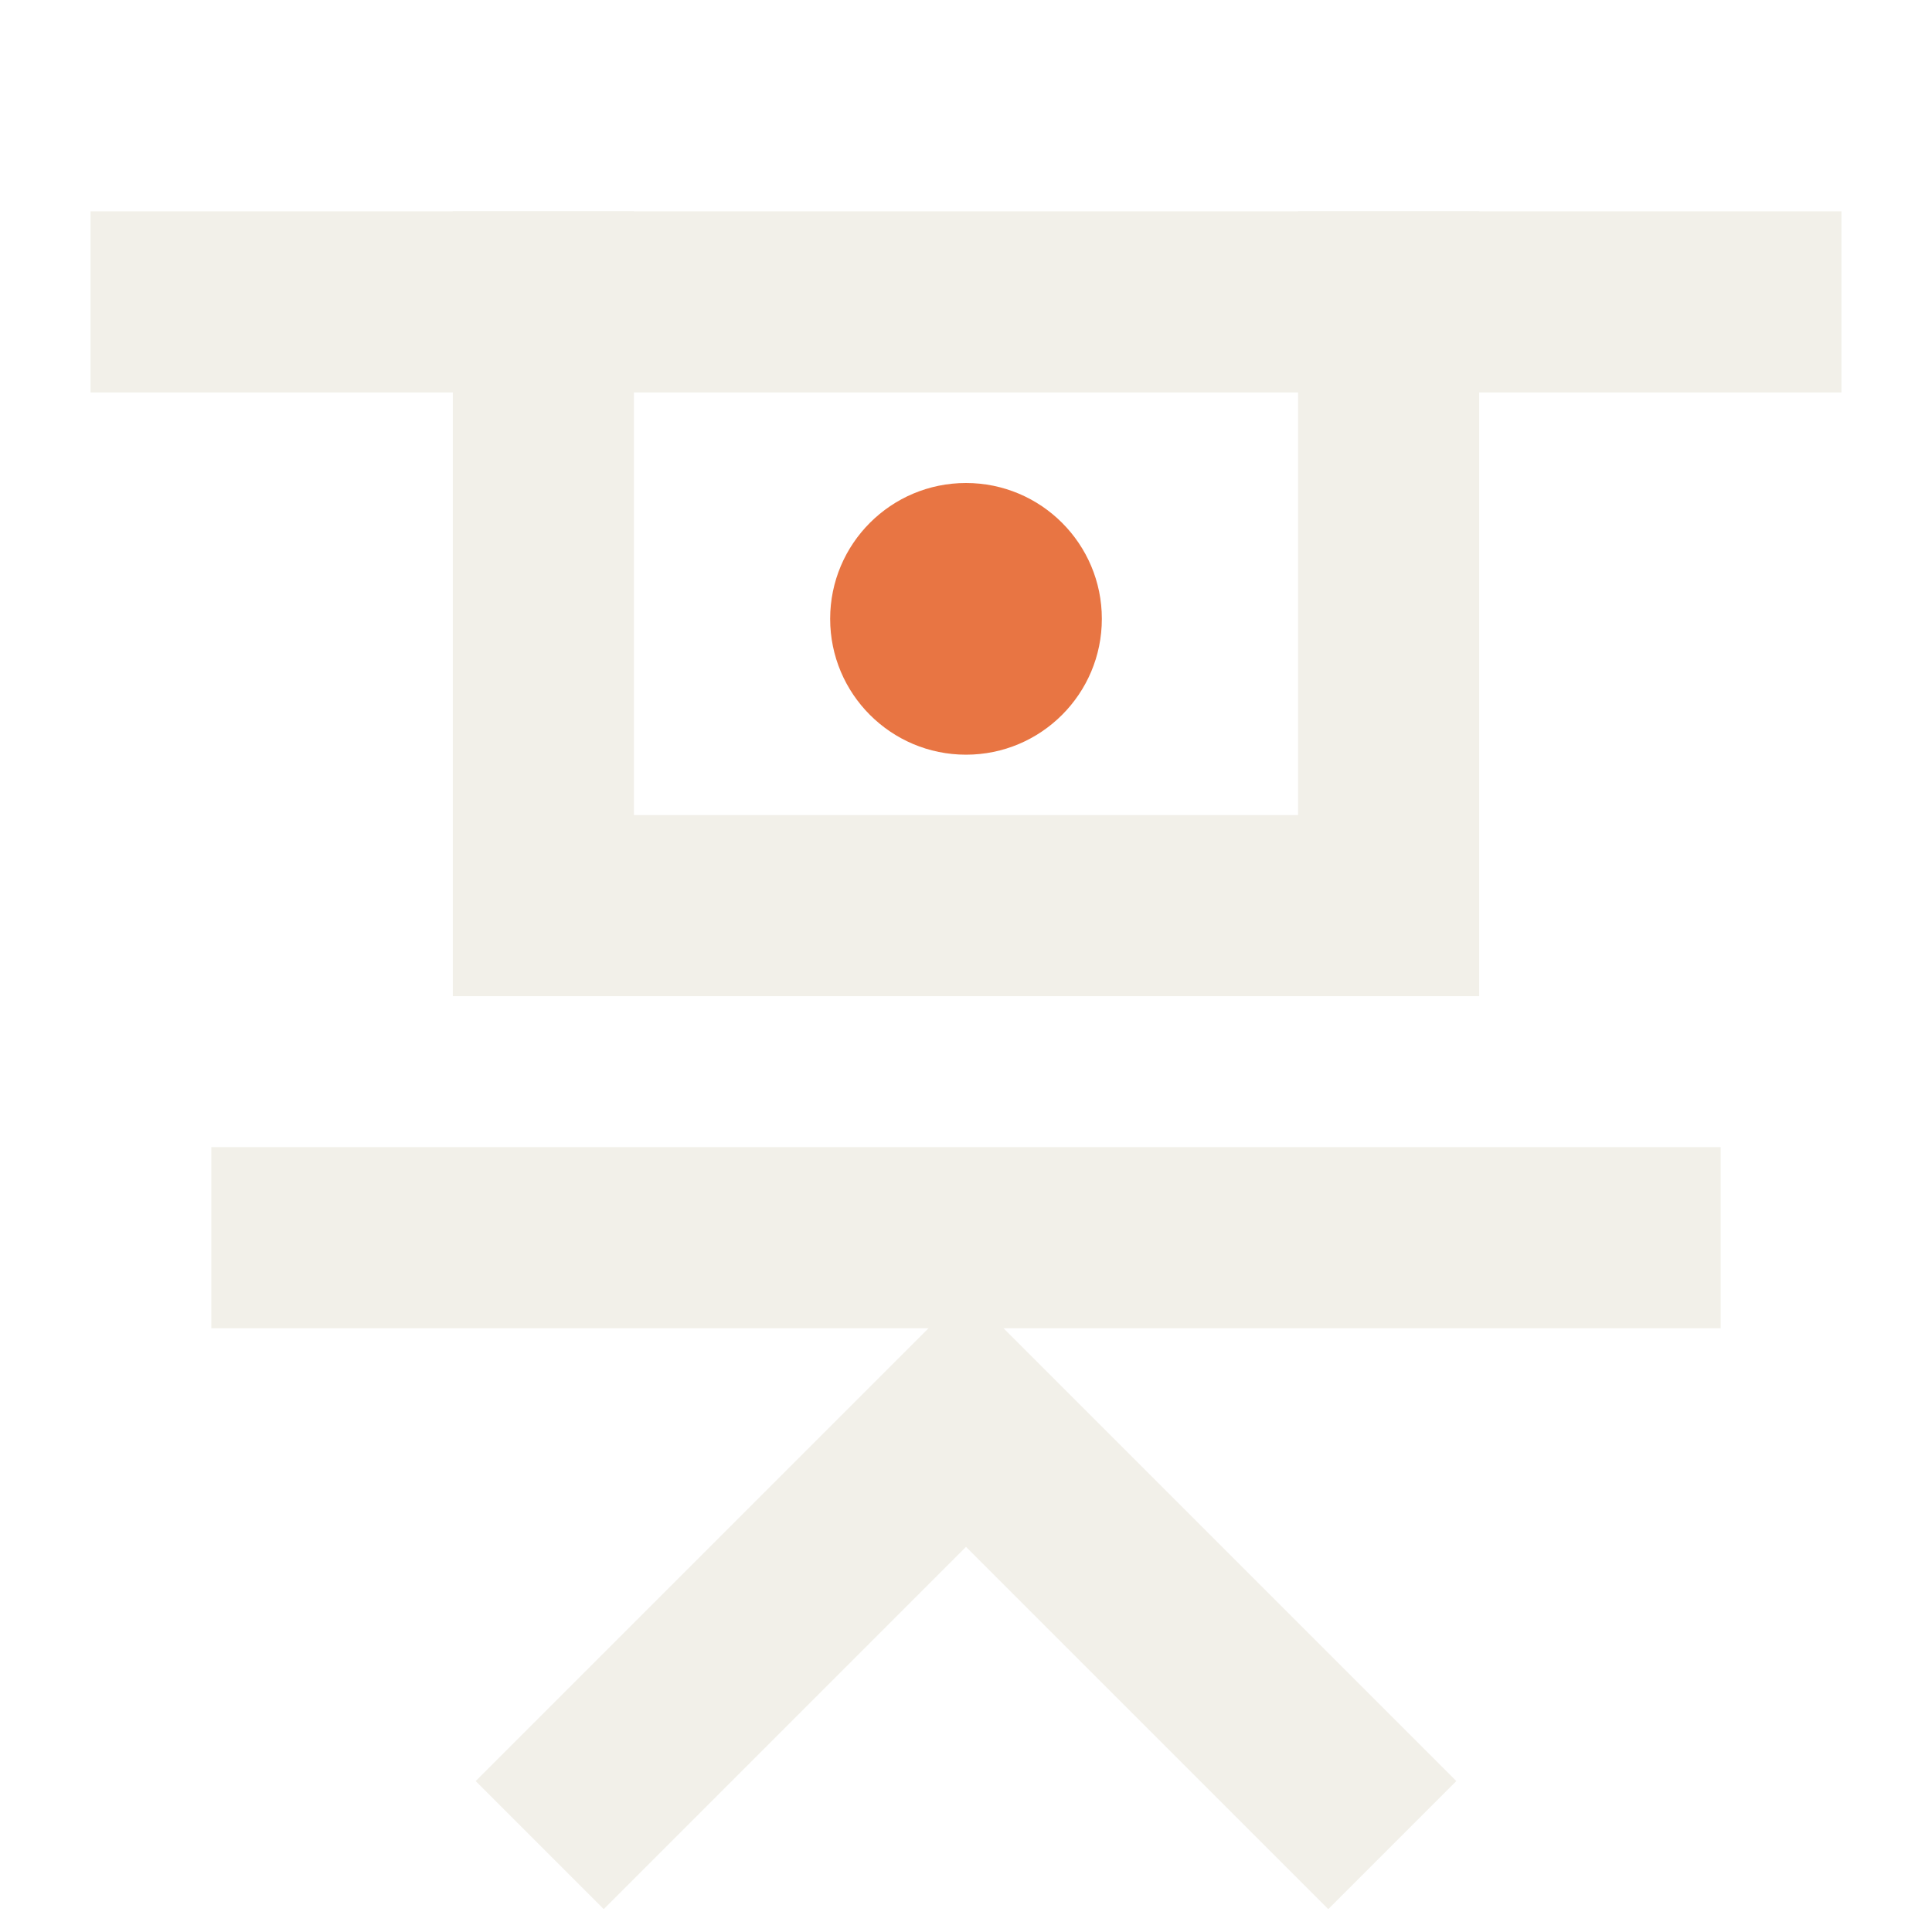
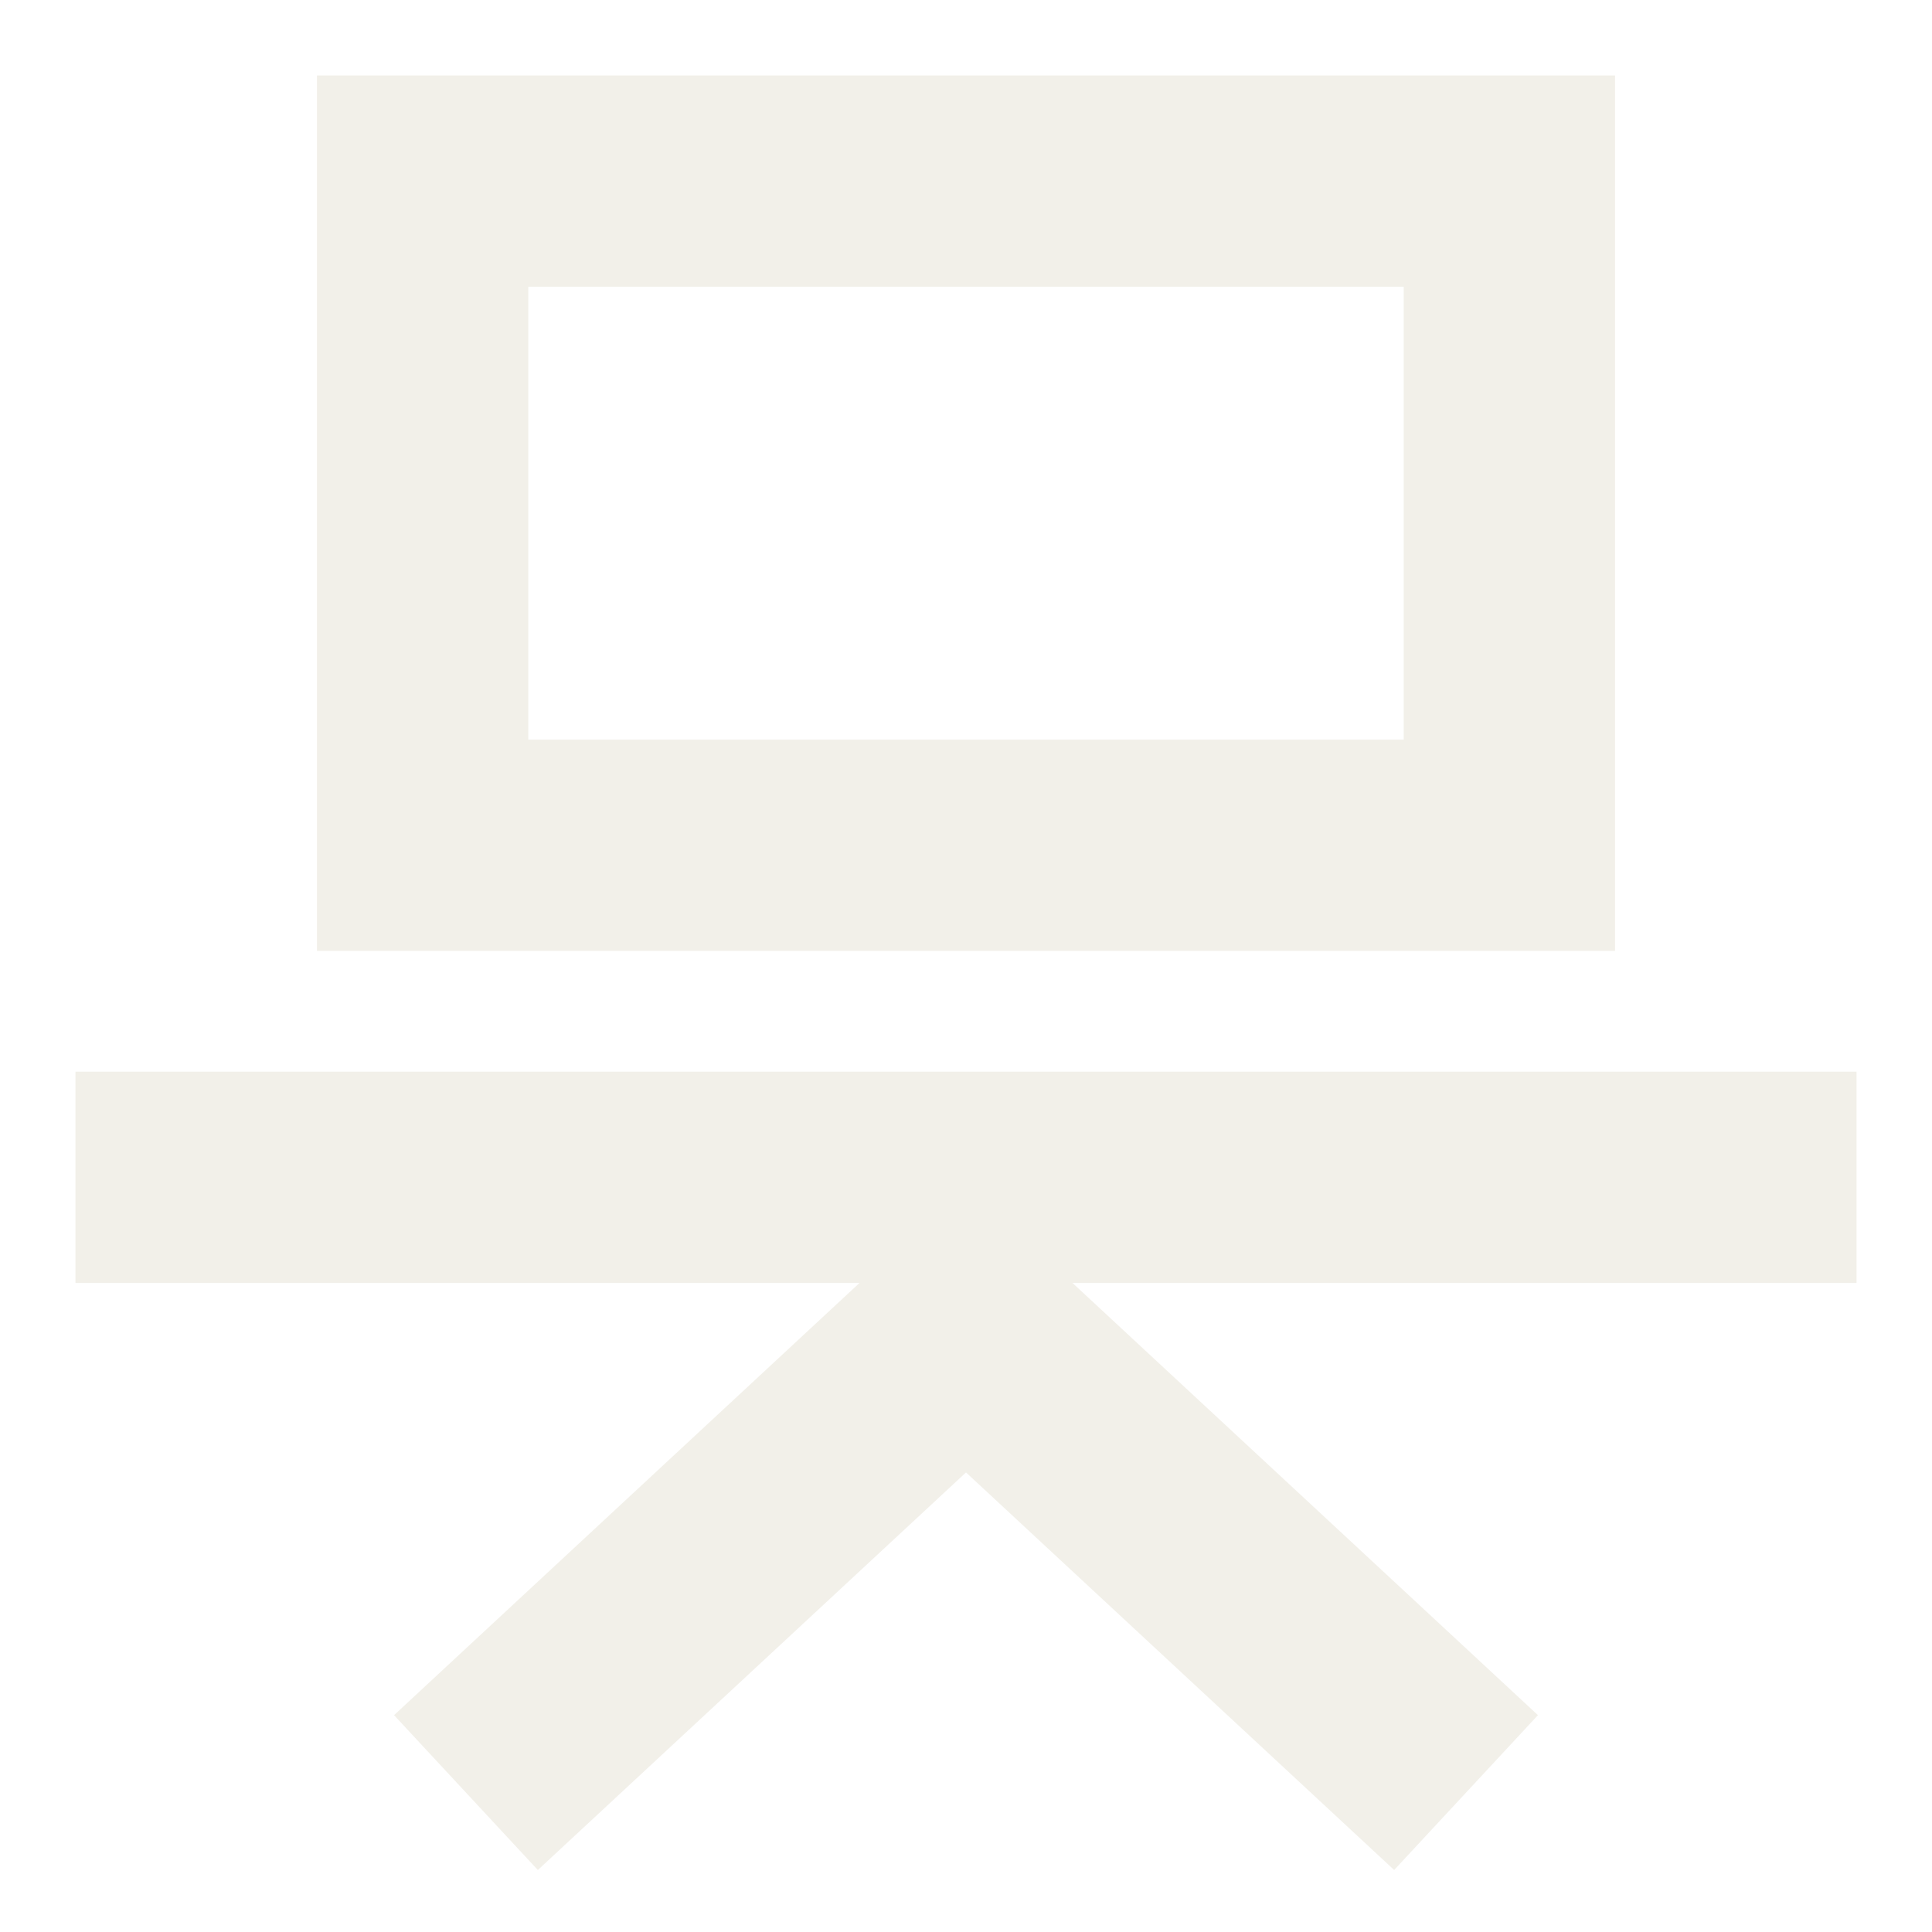
<svg xmlns="http://www.w3.org/2000/svg" viewBox="0 0 64 64" width="64" height="64">
-   <g fill="none" stroke="#F2F0E9" stroke-width="6" stroke-linecap="square" stroke-linejoin="miter">
-     <path d="M6 10H58" />
-     <path d="M18 10V30H46V10" />
-     <path d="M10 41H54" />
-     <path d="M32 47L20 59M32 47L44 59" />
+   <g fill="none" stroke="#F2F0E9" stroke-width="7" stroke-linecap="square" stroke-linejoin="miter">
+     <path d="M14 6H50V28H14Z" />
+     <path d="M6 39H58" />
+     <path d="M32 44L18 57M32 44L46 57" />
  </g>
-   <circle cx="32" cy="20.5" r="4.5" fill="#E87543" />
</svg>
